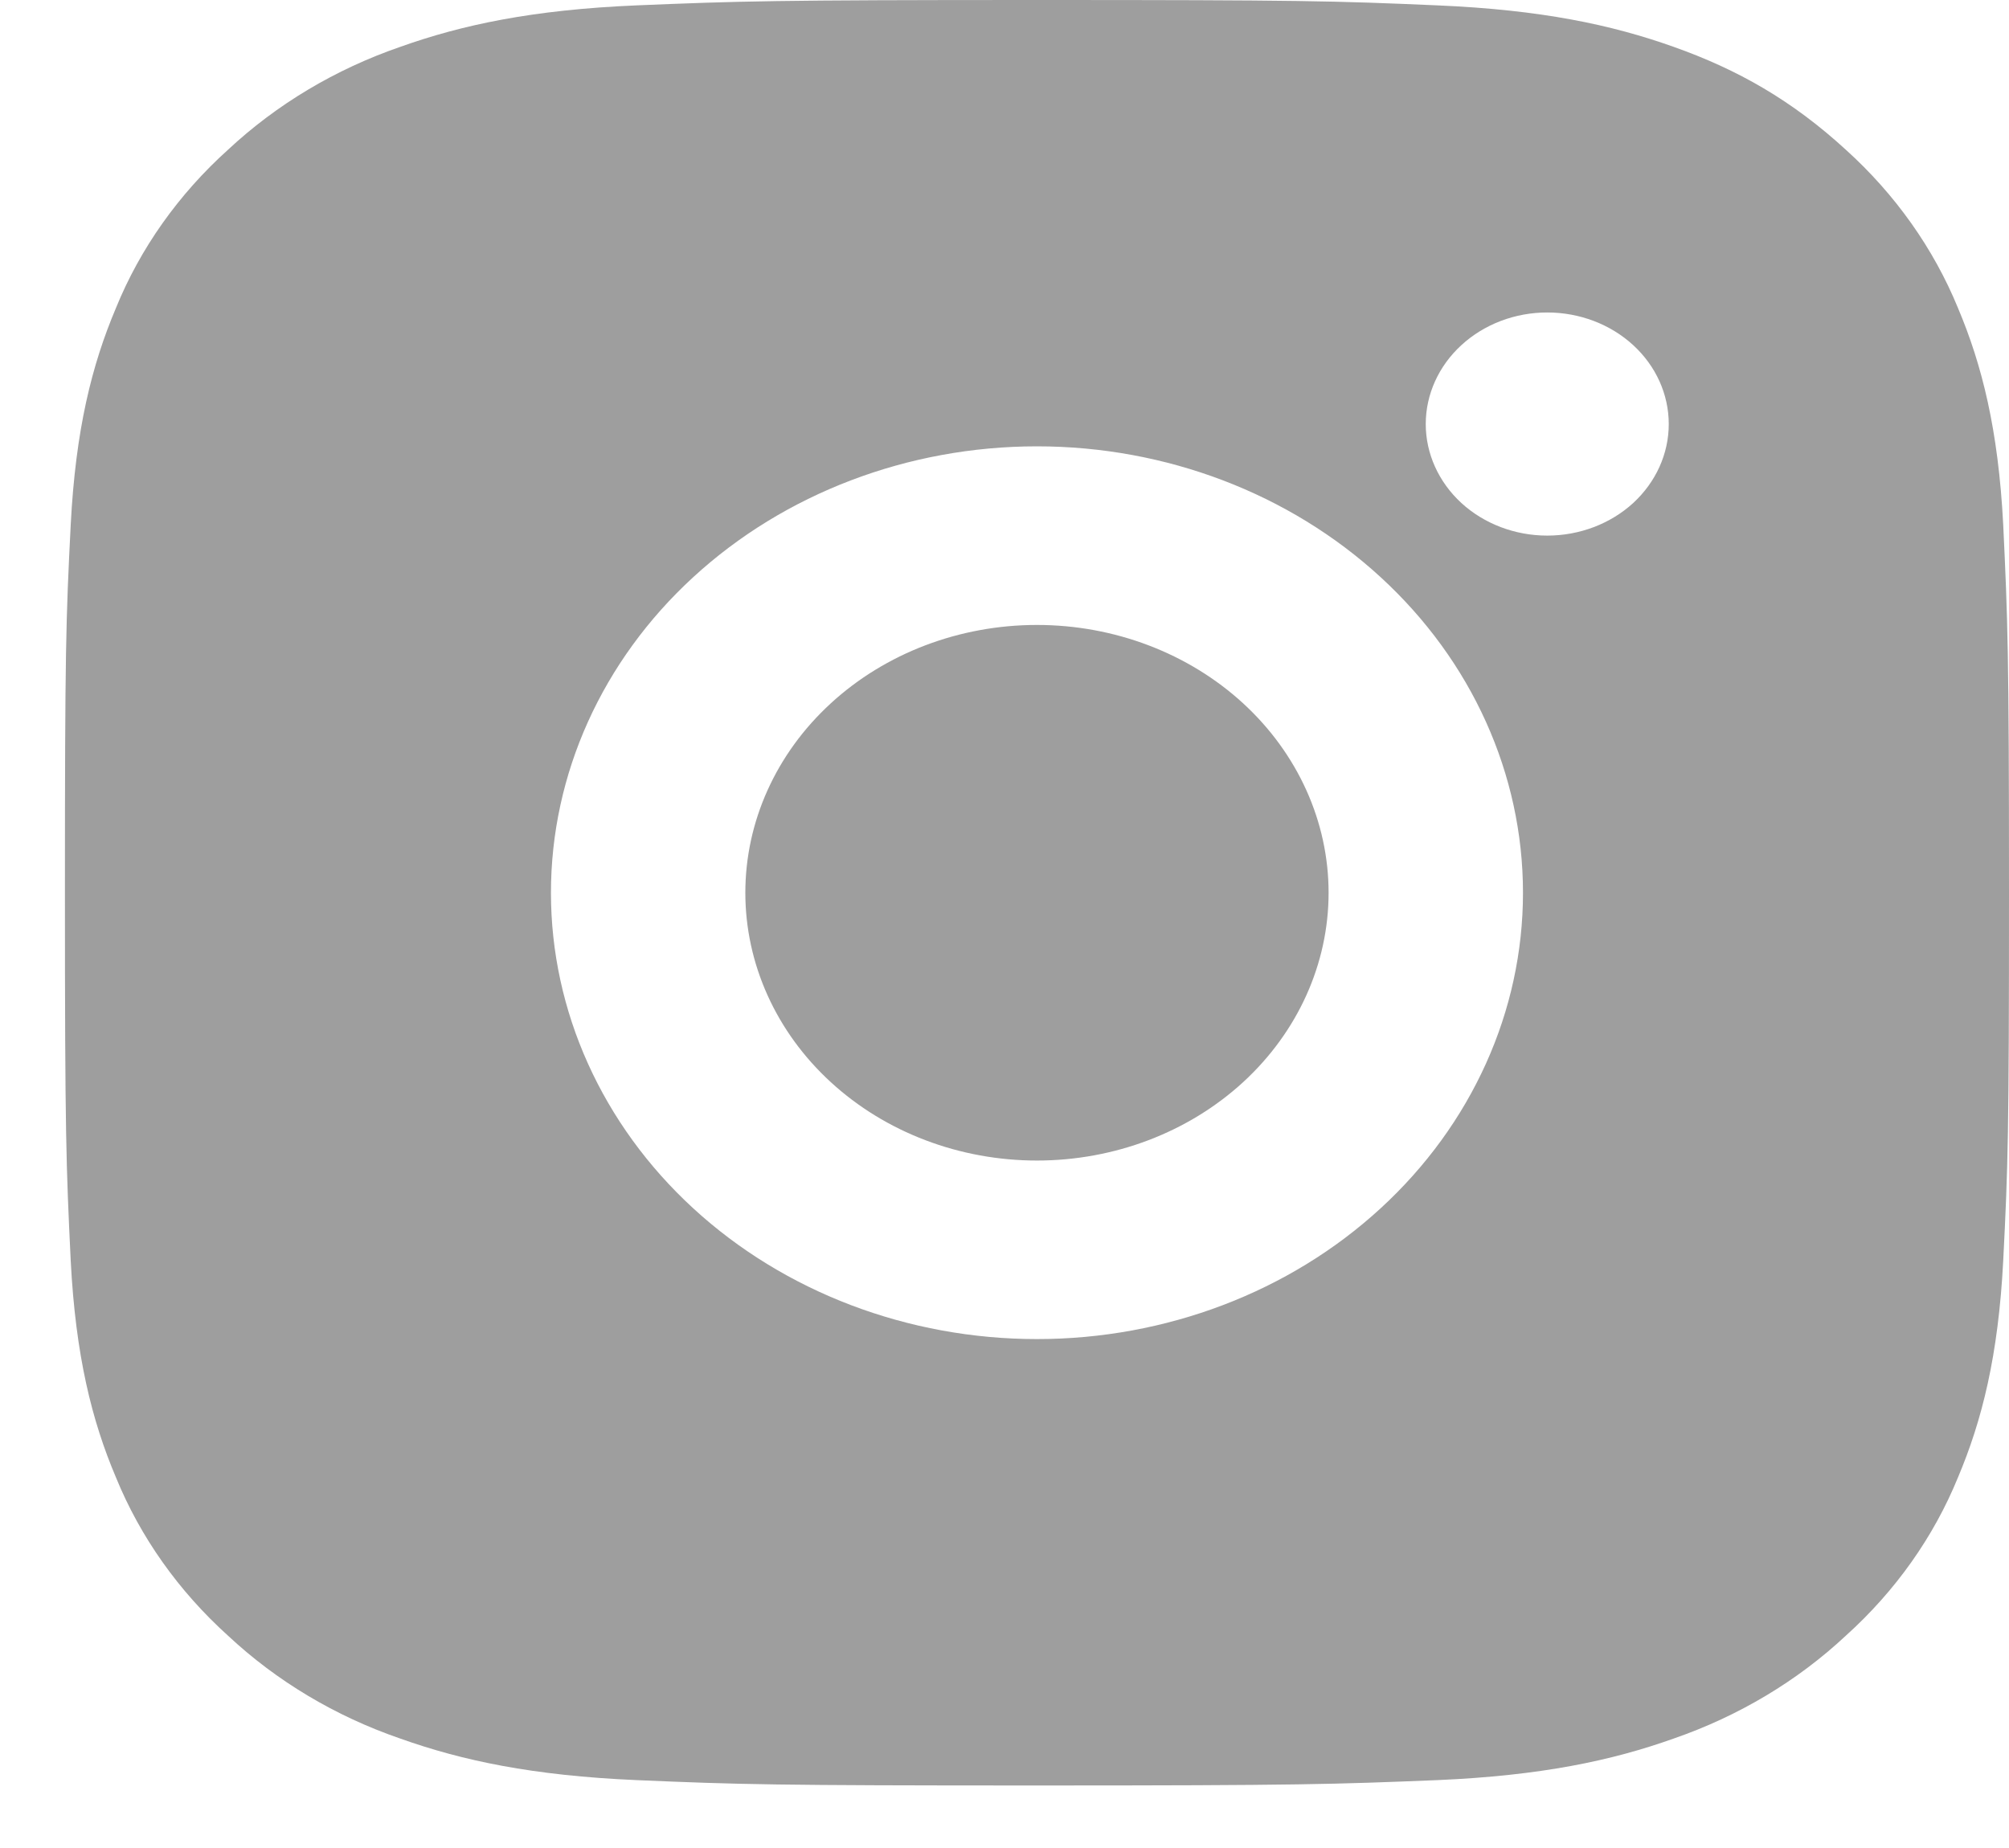
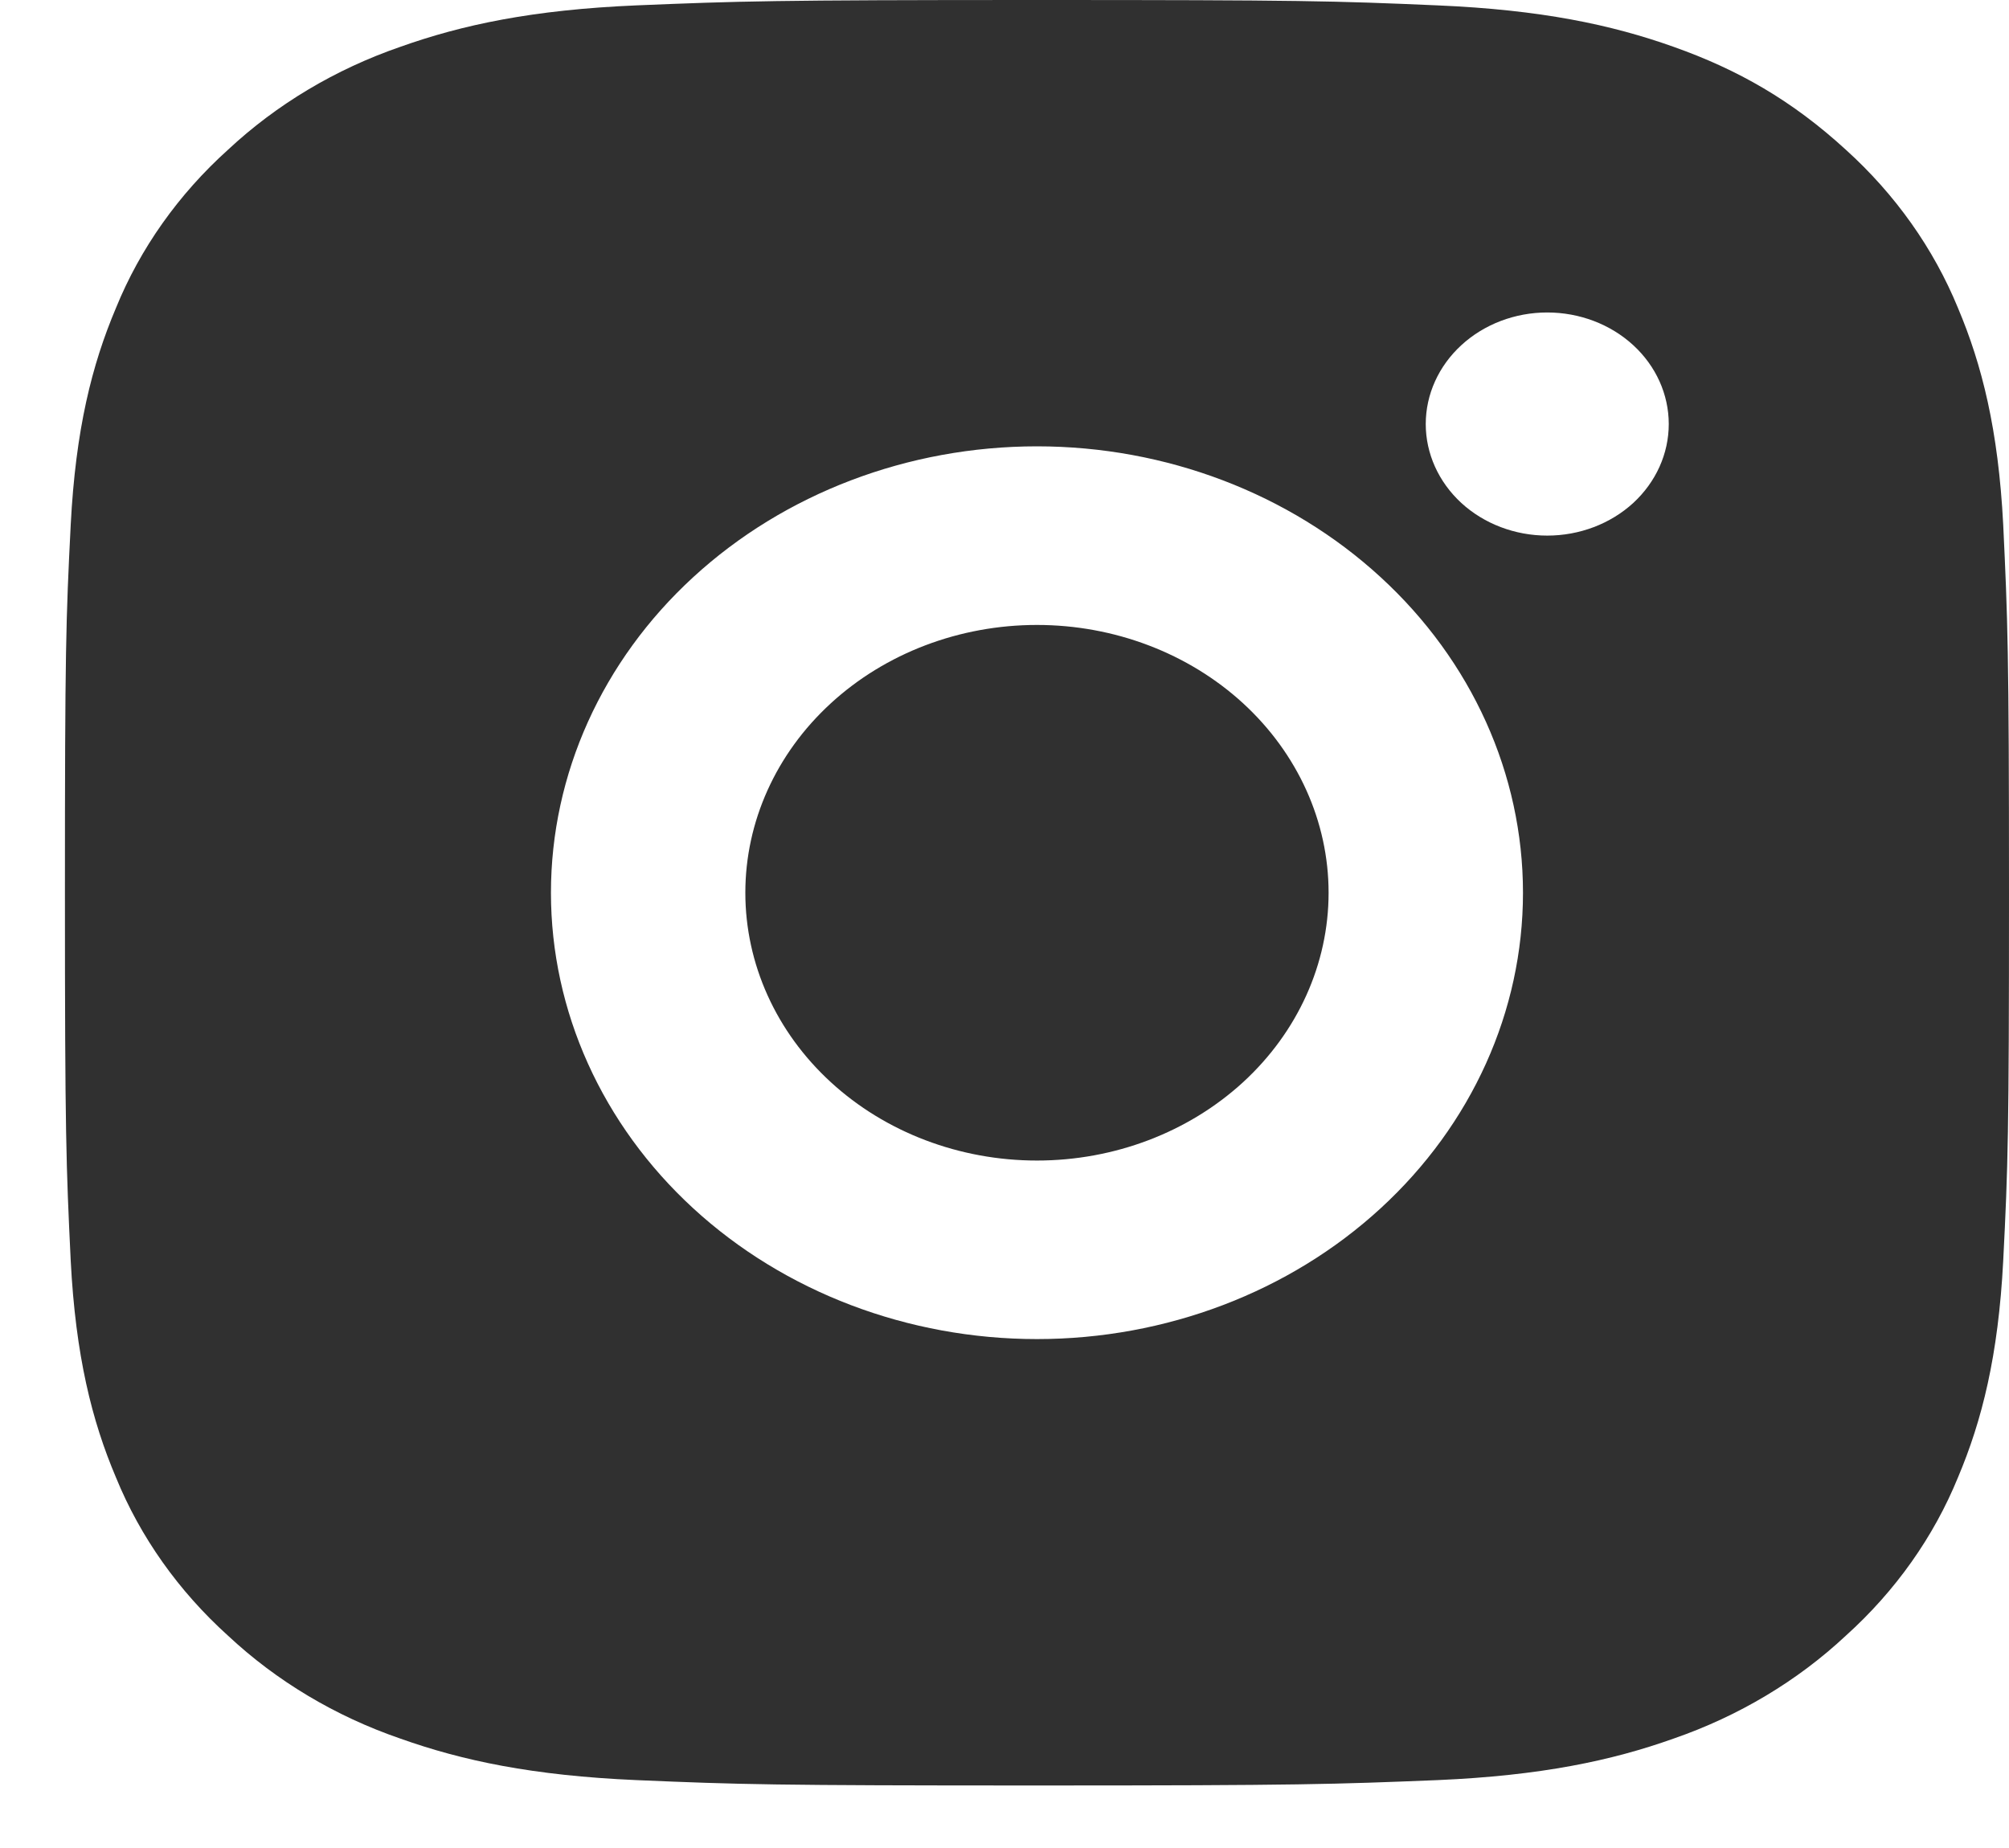
<svg xmlns="http://www.w3.org/2000/svg" width="25" height="23" viewBox="0 0 25 23" fill="none">
-   <path d="M12.904 0C16.19 0 16.601 0.011 17.89 0.067C19.178 0.122 20.055 0.308 20.827 0.583C21.625 0.866 22.298 1.248 22.97 1.864C23.585 2.42 24.061 3.092 24.365 3.833C24.664 4.541 24.867 5.348 24.928 6.531C24.984 7.715 25 8.092 25 11.111C25 14.13 24.988 14.506 24.928 15.691C24.867 16.874 24.664 17.68 24.365 18.388C24.062 19.13 23.586 19.802 22.97 20.357C22.366 20.922 21.634 21.359 20.827 21.638C20.056 21.913 19.178 22.099 17.89 22.155C16.601 22.207 16.19 22.222 12.904 22.222C9.617 22.222 9.207 22.21 7.918 22.155C6.63 22.099 5.753 21.913 4.981 21.638C4.173 21.36 3.442 20.923 2.837 20.357C2.222 19.802 1.746 19.13 1.443 18.388C1.143 17.681 0.941 16.874 0.88 15.691C0.823 14.506 0.808 14.13 0.808 11.111C0.808 8.092 0.82 7.715 0.88 6.531C0.941 5.347 1.143 4.542 1.443 3.833C1.745 3.091 2.221 2.419 2.837 1.864C3.442 1.299 4.173 0.862 4.981 0.583C5.753 0.308 6.628 0.122 7.918 0.067C9.207 0.014 9.617 0 12.904 0ZM12.904 5.555C11.3 5.555 9.761 6.141 8.627 7.183C7.493 8.224 6.856 9.637 6.856 11.111C6.856 12.584 7.493 13.997 8.627 15.039C9.761 16.081 11.3 16.666 12.904 16.666C14.508 16.666 16.046 16.081 17.18 15.039C18.315 13.997 18.952 12.584 18.952 11.111C18.952 9.637 18.315 8.224 17.18 7.183C16.046 6.141 14.508 5.555 12.904 5.555ZM20.766 5.278C20.766 4.909 20.607 4.556 20.324 4.296C20.04 4.035 19.655 3.889 19.254 3.889C18.853 3.889 18.469 4.035 18.185 4.296C17.902 4.556 17.742 4.909 17.742 5.278C17.742 5.646 17.902 5.999 18.185 6.26C18.469 6.52 18.853 6.666 19.254 6.666C19.655 6.666 20.04 6.52 20.324 6.26C20.607 5.999 20.766 5.646 20.766 5.278ZM12.904 7.778C13.866 7.778 14.789 8.129 15.47 8.754C16.15 9.379 16.533 10.227 16.533 11.111C16.533 11.995 16.15 12.843 15.47 13.468C14.789 14.093 13.866 14.444 12.904 14.444C11.941 14.444 11.018 14.093 10.338 13.468C9.657 12.843 9.275 11.995 9.275 11.111C9.275 10.227 9.657 9.379 10.338 8.754C11.018 8.129 11.941 7.778 12.904 7.778Z" fill="#9E9E9E" />
+   <path d="M12.904 0C16.19 0 16.601 0.011 17.89 0.067C19.178 0.122 20.055 0.308 20.827 0.583C21.625 0.866 22.298 1.248 22.97 1.864C23.585 2.42 24.061 3.092 24.365 3.833C24.664 4.541 24.867 5.348 24.928 6.531C24.984 7.715 25 8.092 25 11.111C25 14.13 24.988 14.506 24.928 15.691C24.867 16.874 24.664 17.68 24.365 18.388C24.062 19.13 23.586 19.802 22.97 20.357C22.366 20.922 21.634 21.359 20.827 21.638C20.056 21.913 19.178 22.099 17.89 22.155C16.601 22.207 16.19 22.222 12.904 22.222C9.617 22.222 9.207 22.21 7.918 22.155C6.63 22.099 5.753 21.913 4.981 21.638C4.173 21.36 3.442 20.923 2.837 20.357C2.222 19.802 1.746 19.13 1.443 18.388C1.143 17.681 0.941 16.874 0.88 15.691C0.823 14.506 0.808 14.13 0.808 11.111C0.808 8.092 0.82 7.715 0.88 6.531C0.941 5.347 1.143 4.542 1.443 3.833C1.745 3.091 2.221 2.419 2.837 1.864C3.442 1.299 4.173 0.862 4.981 0.583C5.753 0.308 6.628 0.122 7.918 0.067C9.207 0.014 9.617 0 12.904 0ZM12.904 5.555C11.3 5.555 9.761 6.141 8.627 7.183C7.493 8.224 6.856 9.637 6.856 11.111C6.856 12.584 7.493 13.997 8.627 15.039C9.761 16.081 11.3 16.666 12.904 16.666C14.508 16.666 16.046 16.081 17.18 15.039C18.315 13.997 18.952 12.584 18.952 11.111C18.952 9.637 18.315 8.224 17.18 7.183C16.046 6.141 14.508 5.555 12.904 5.555ZM20.766 5.278C20.766 4.909 20.607 4.556 20.324 4.296C20.04 4.035 19.655 3.889 19.254 3.889C18.853 3.889 18.469 4.035 18.185 4.296C17.902 4.556 17.742 4.909 17.742 5.278C17.742 5.646 17.902 5.999 18.185 6.26C18.469 6.52 18.853 6.666 19.254 6.666C19.655 6.666 20.04 6.52 20.324 6.26C20.607 5.999 20.766 5.646 20.766 5.278ZM12.904 7.778C13.866 7.778 14.789 8.129 15.47 8.754C16.15 9.379 16.533 10.227 16.533 11.111C16.533 11.995 16.15 12.843 15.47 13.468C14.789 14.093 13.866 14.444 12.904 14.444C11.941 14.444 11.018 14.093 10.338 13.468C9.657 12.843 9.275 11.995 9.275 11.111C9.275 10.227 9.657 9.379 10.338 8.754C11.018 8.129 11.941 7.778 12.904 7.778Z" fill="#303030" />
</svg>
